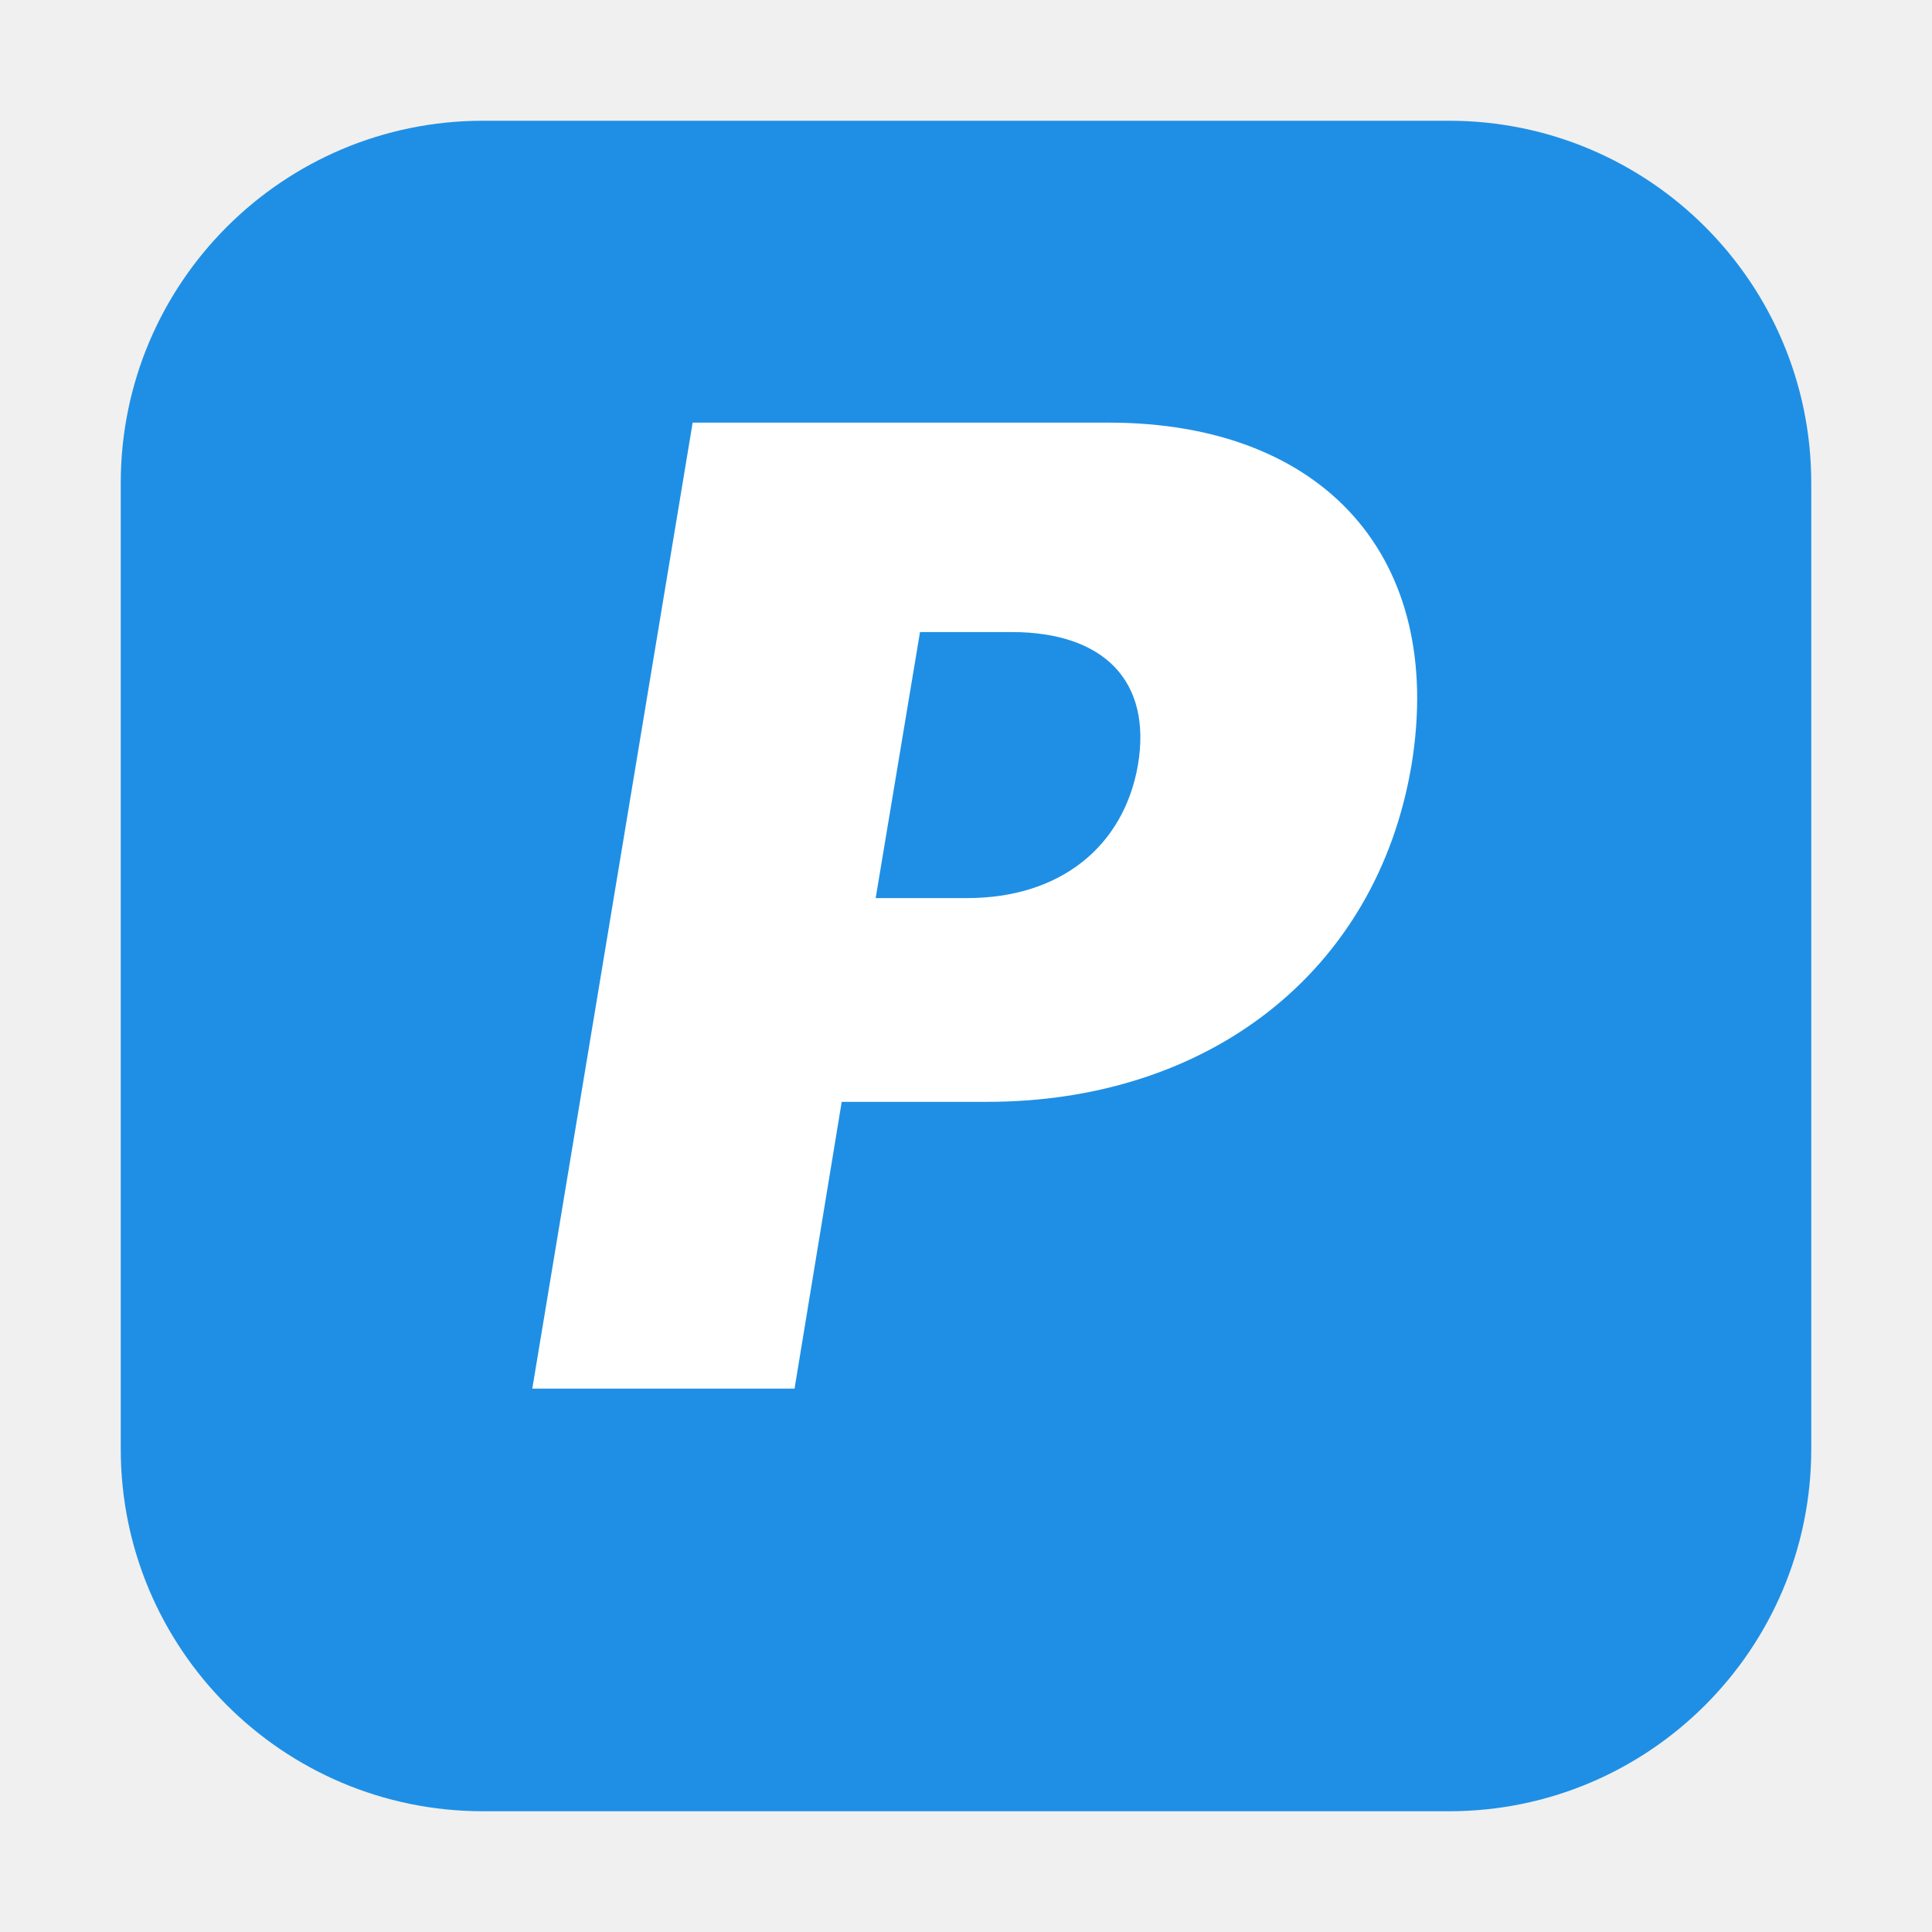
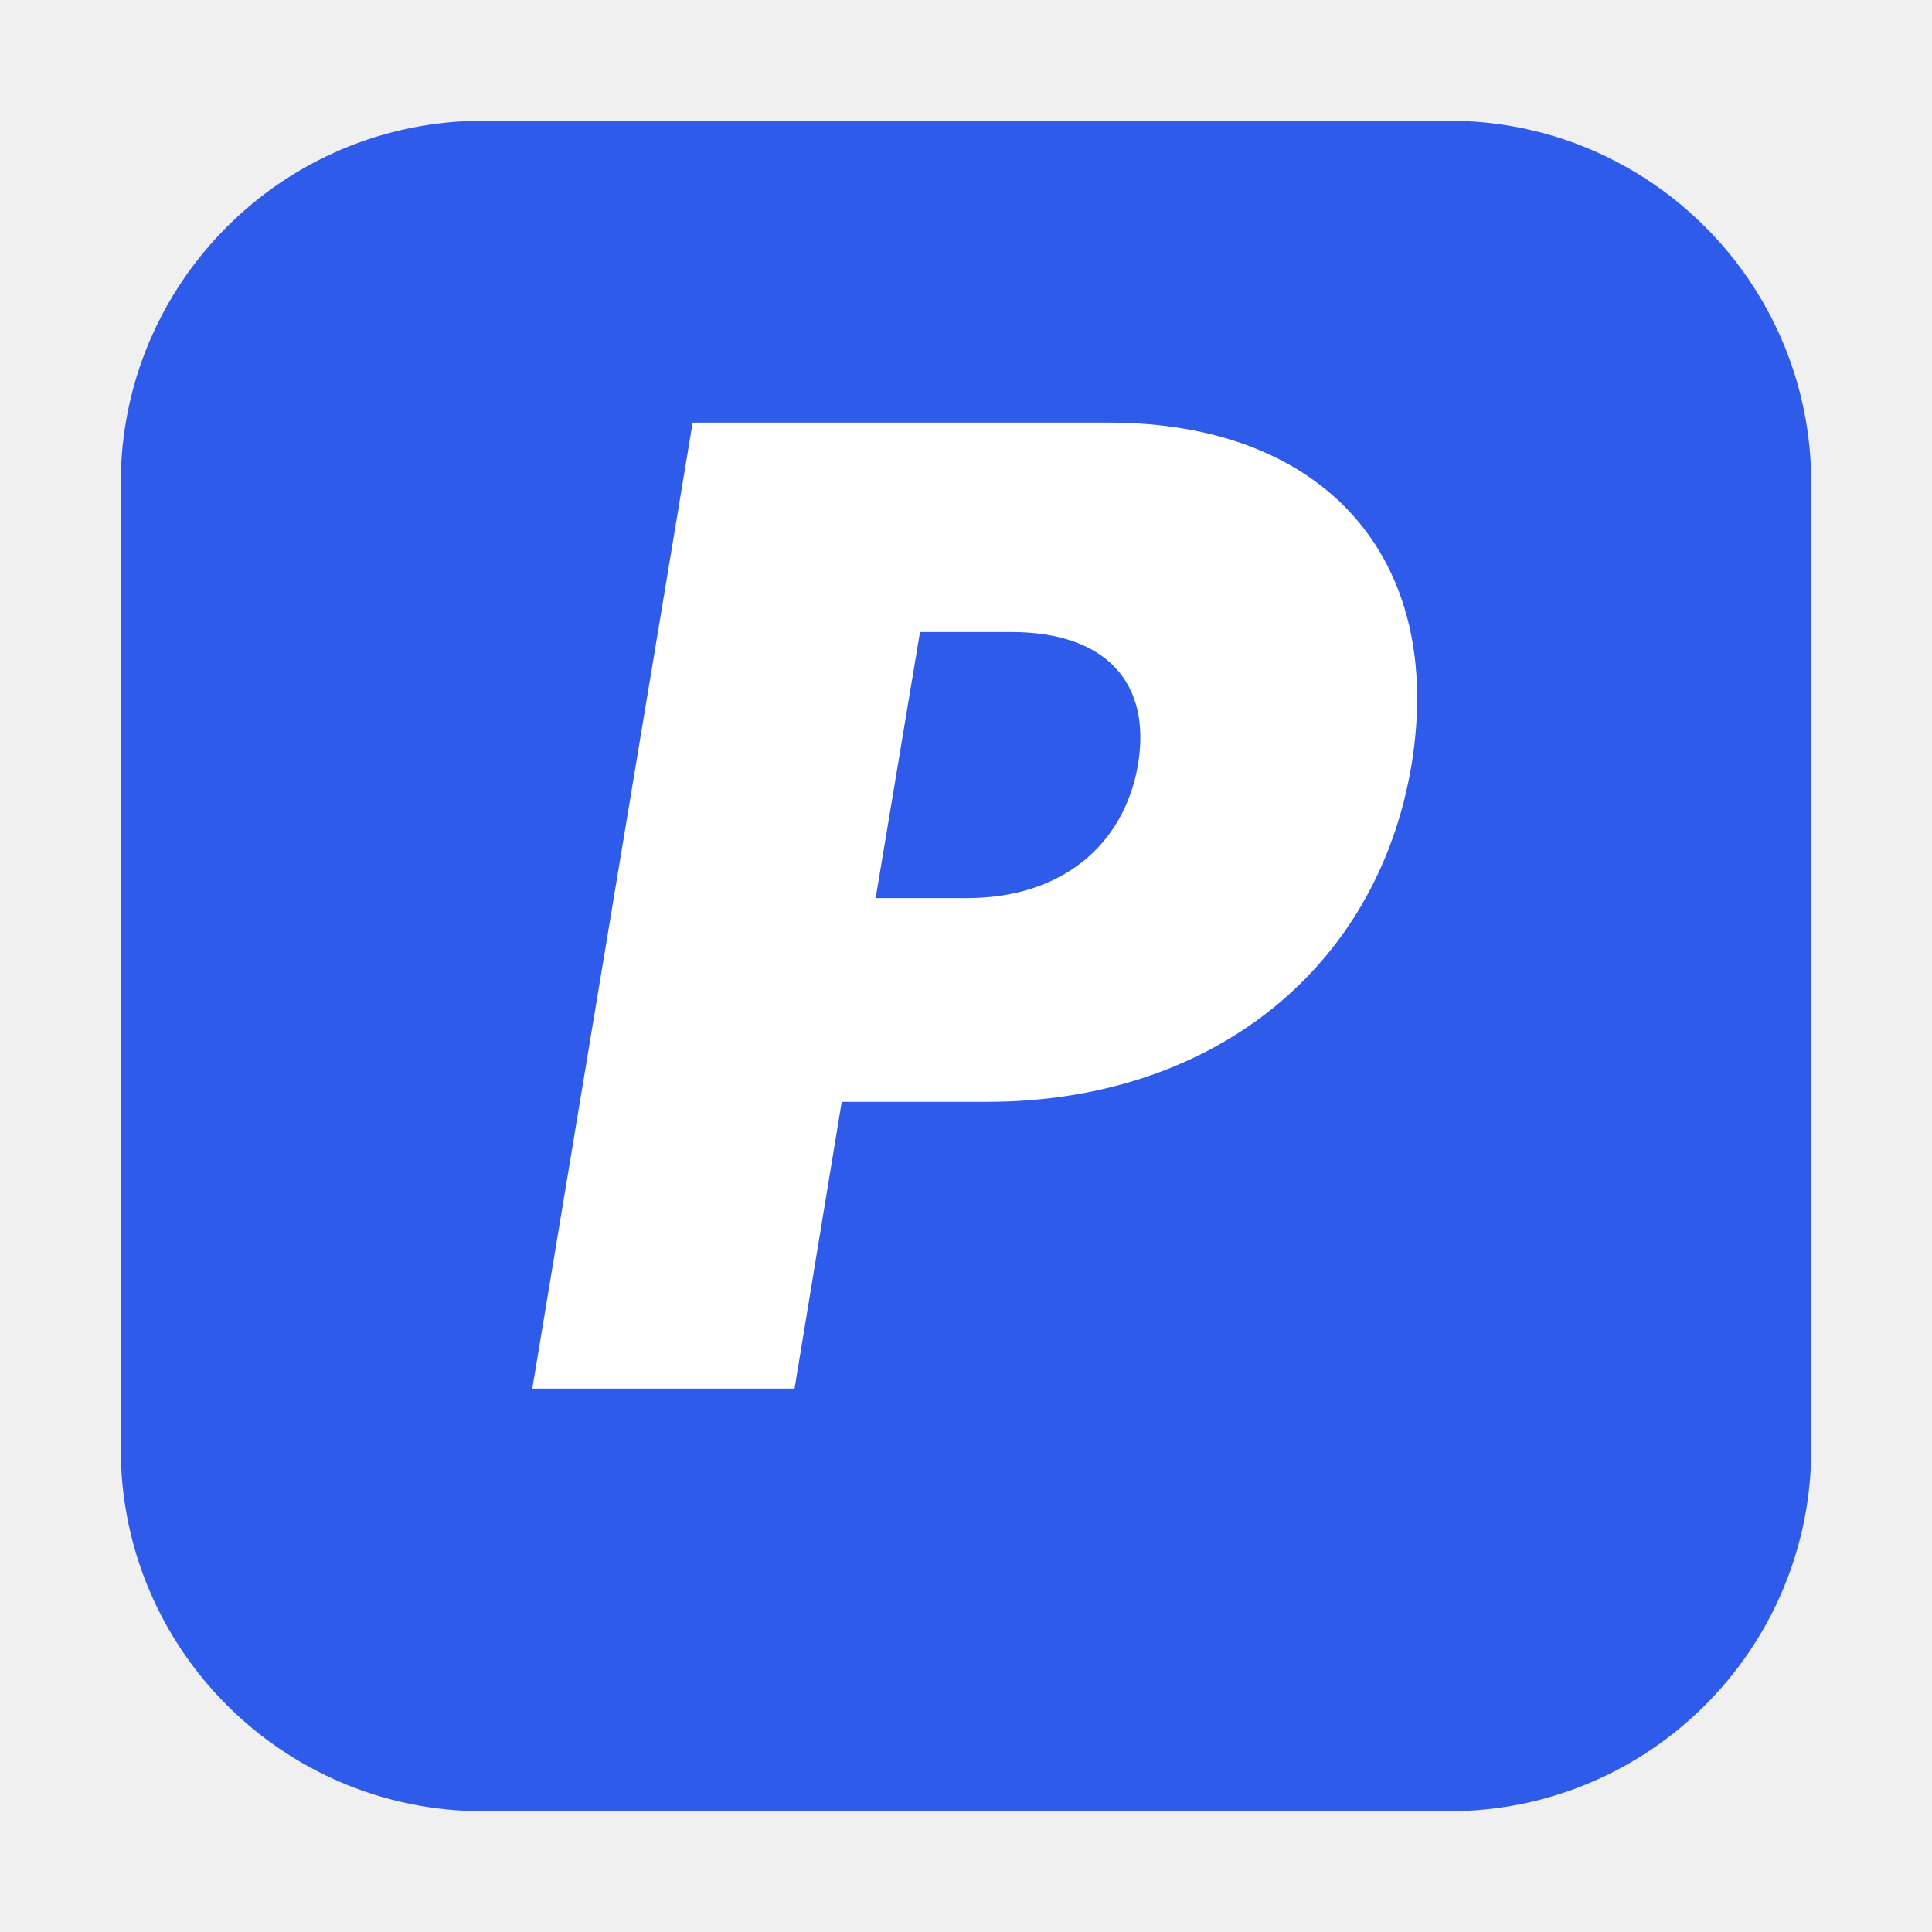
<svg xmlns="http://www.w3.org/2000/svg" viewBox="0 0 32 32" width="32" height="32">
-   <rect x="2" y="2" width="28" height="28" rx="6" fill="#1f8fe5" />
+   <rect x="2" y="2" width="28" height="28" rx="6" fill="#2F5BEA" />
  <text x="16" y="23" font-family="system-ui, -apple-system, sans-serif" font-size="22" font-weight="900" font-style="italic" fill="#ffffff" text-anchor="middle" letter-spacing="-0.07em">P</text>
</svg>
